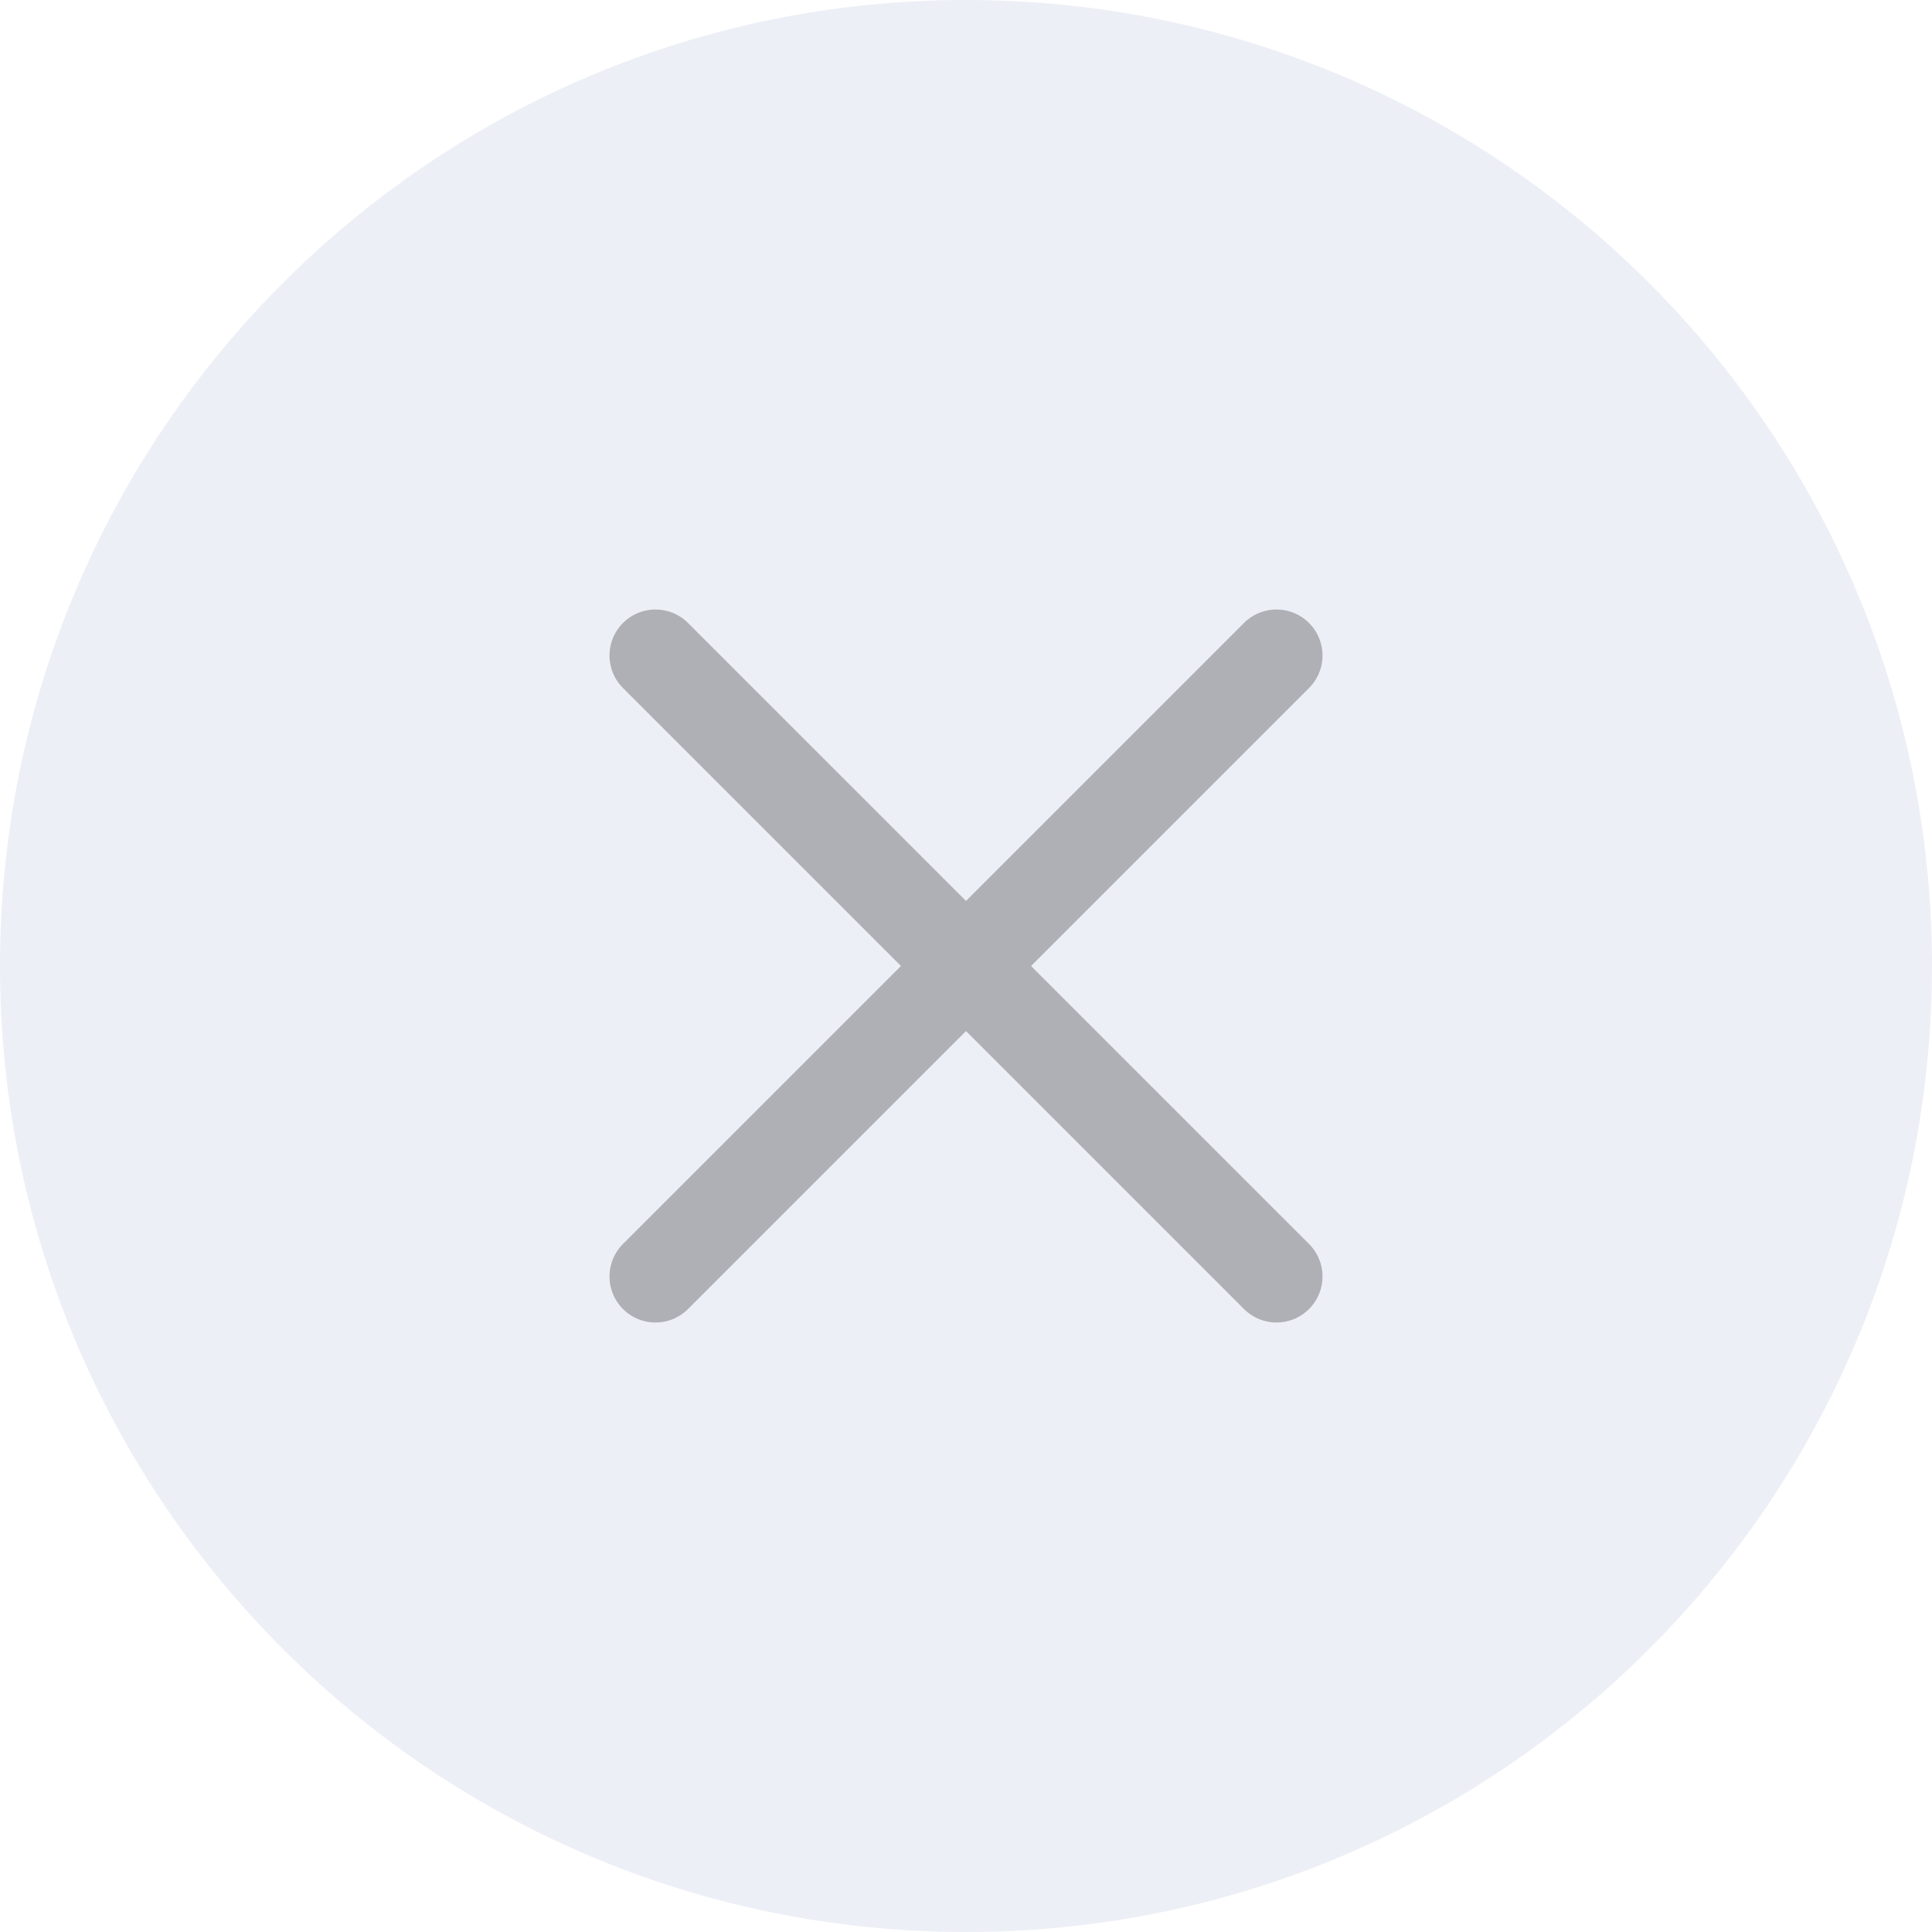
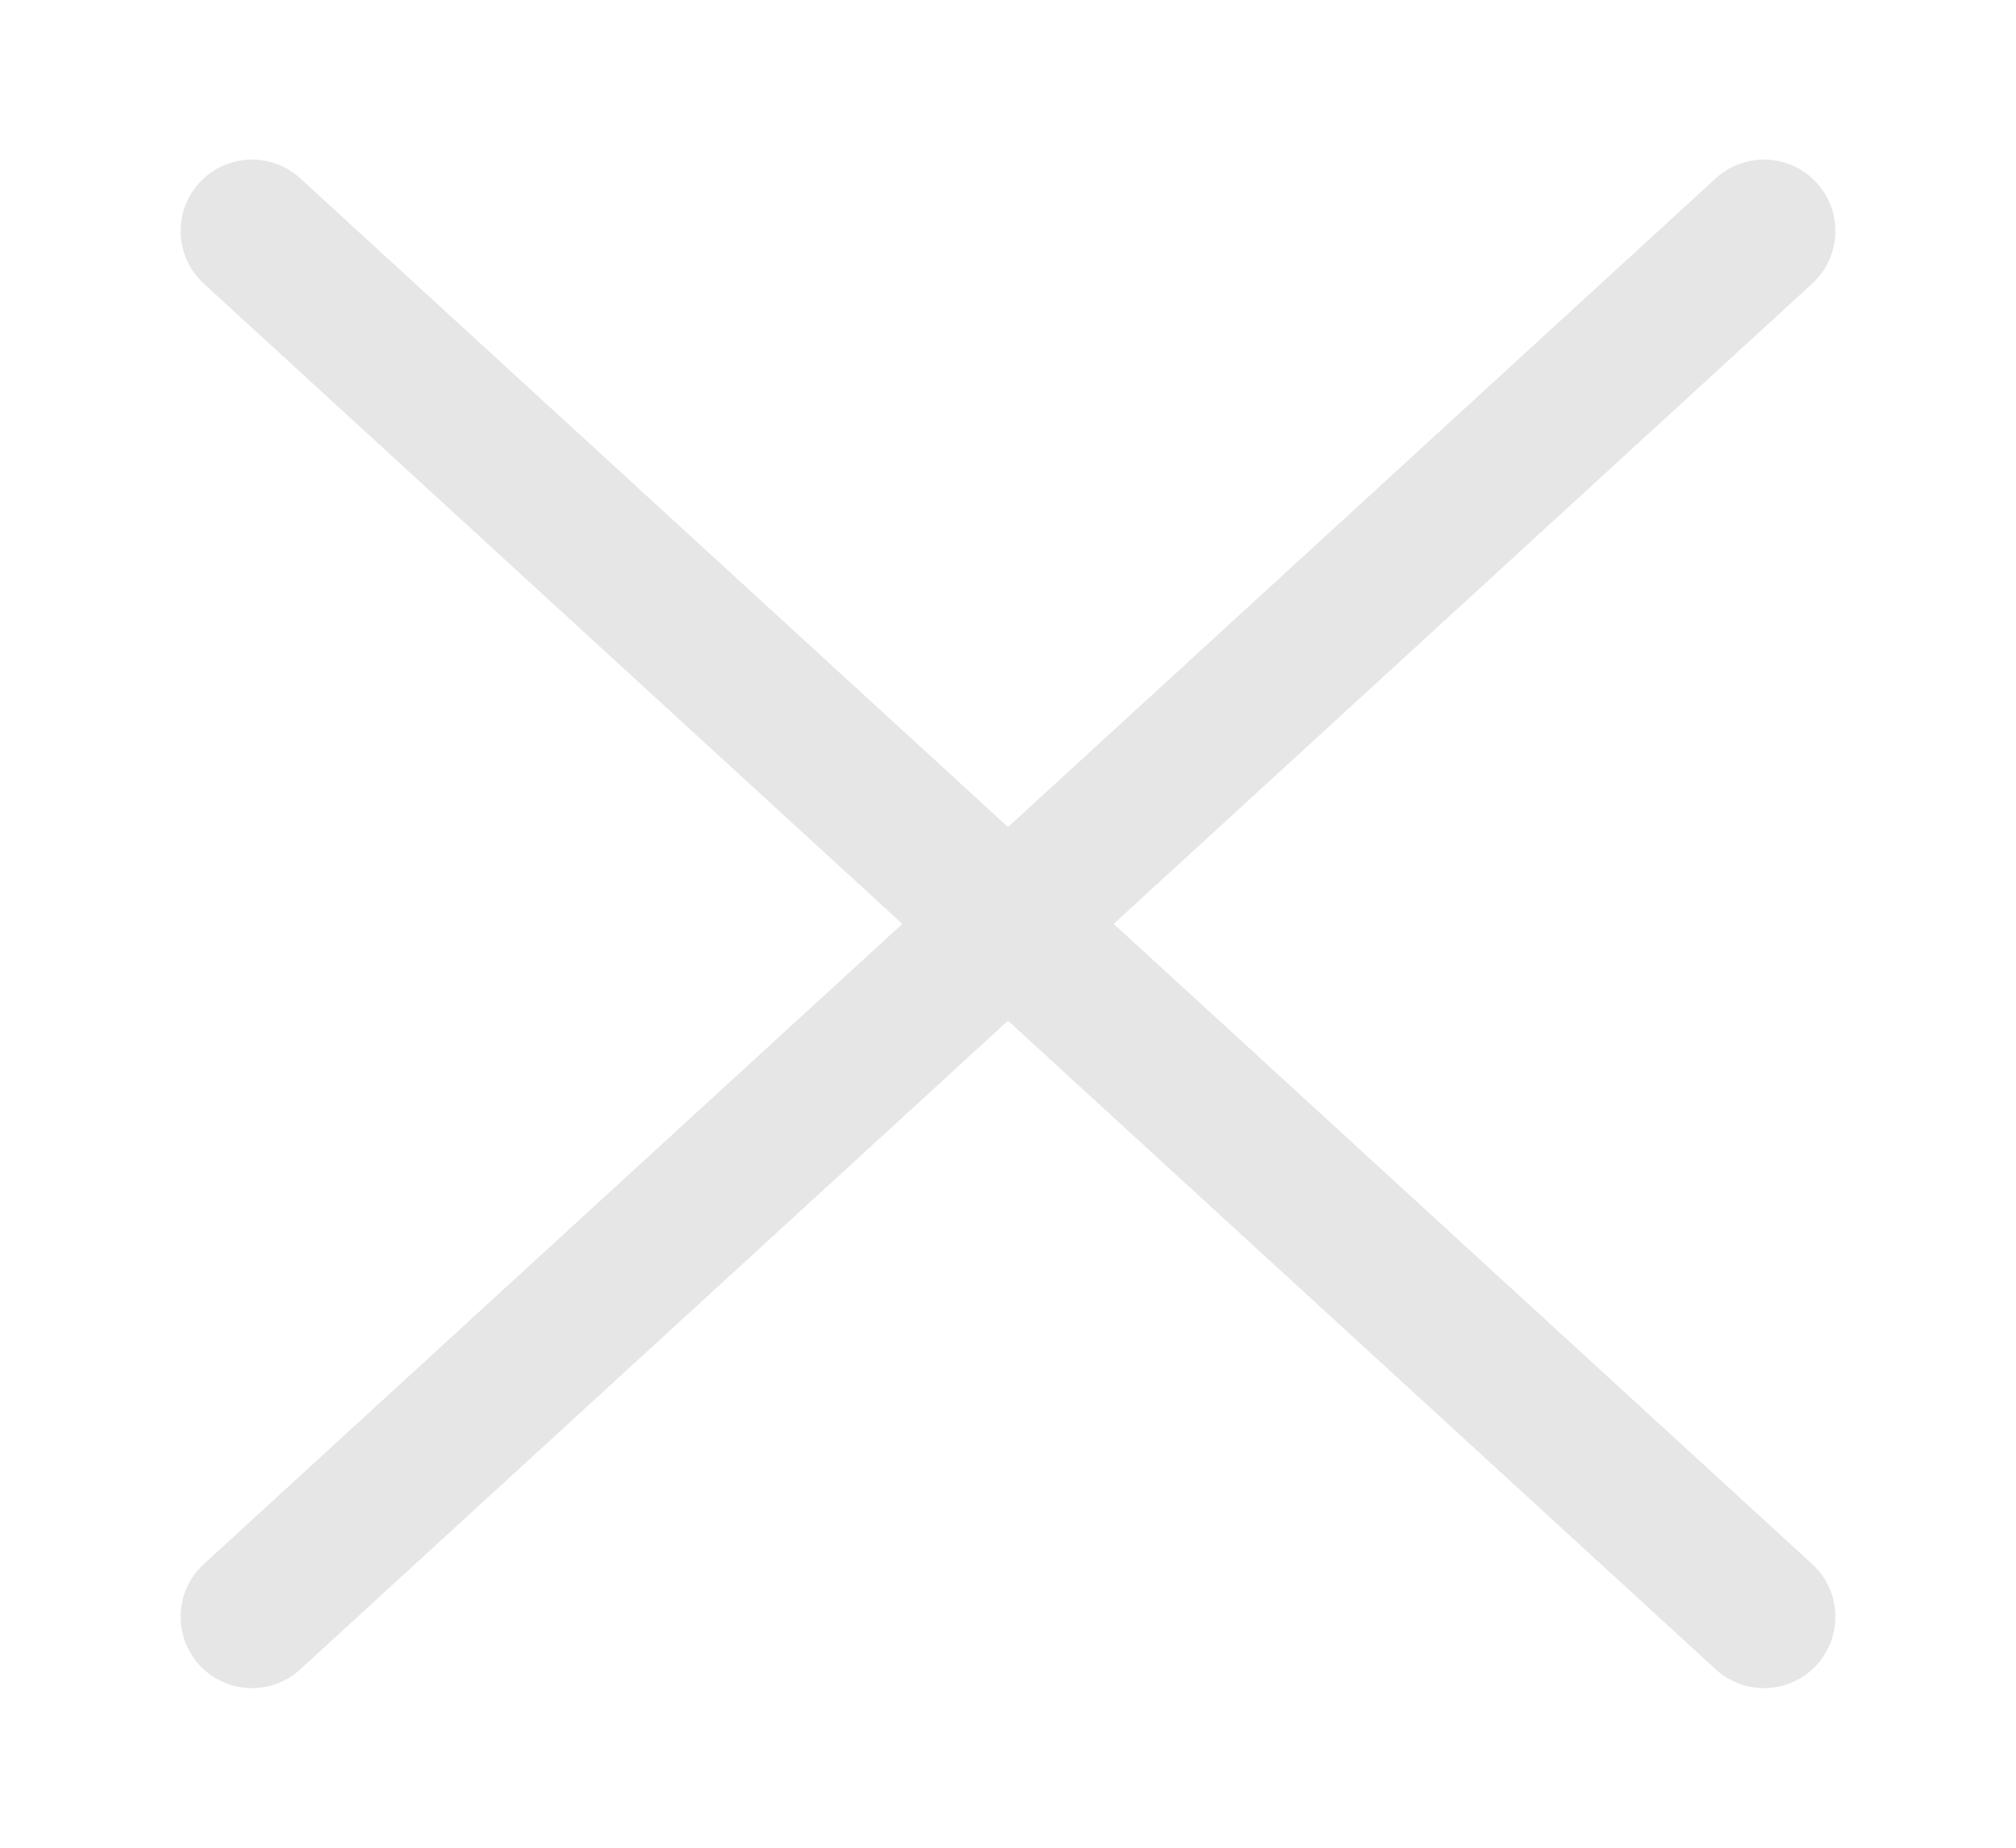
- <svg xmlns="http://www.w3.org/2000/svg" width="21" height="21" viewBox="0 0 21 21" fill="none">
-   <circle cx="10.5" cy="10.5" r="10.5" fill="#EDEFF6" />
-   <path d="M13.875 7.125L7.125 13.875" stroke="#AFB0B5" stroke-linecap="round" stroke-linejoin="round" />
-   <path d="M7.125 7.125L13.875 13.875" stroke="#AFB0B5" stroke-linecap="round" stroke-linejoin="round" />
+ <svg xmlns="http://www.w3.org/2000/svg" width="24" height="22" viewBox="0 0 24 22" fill="none">
+   <g opacity="0.1">
+     <path d="M21 2.75L3 19.25" stroke="black" stroke-width="1.7" stroke-linecap="round" stroke-linejoin="round" />
+     <path d="M3 2.75L21 19.25" stroke="black" stroke-width="1.7" stroke-linecap="round" stroke-linejoin="round" />
+   </g>
</svg>
